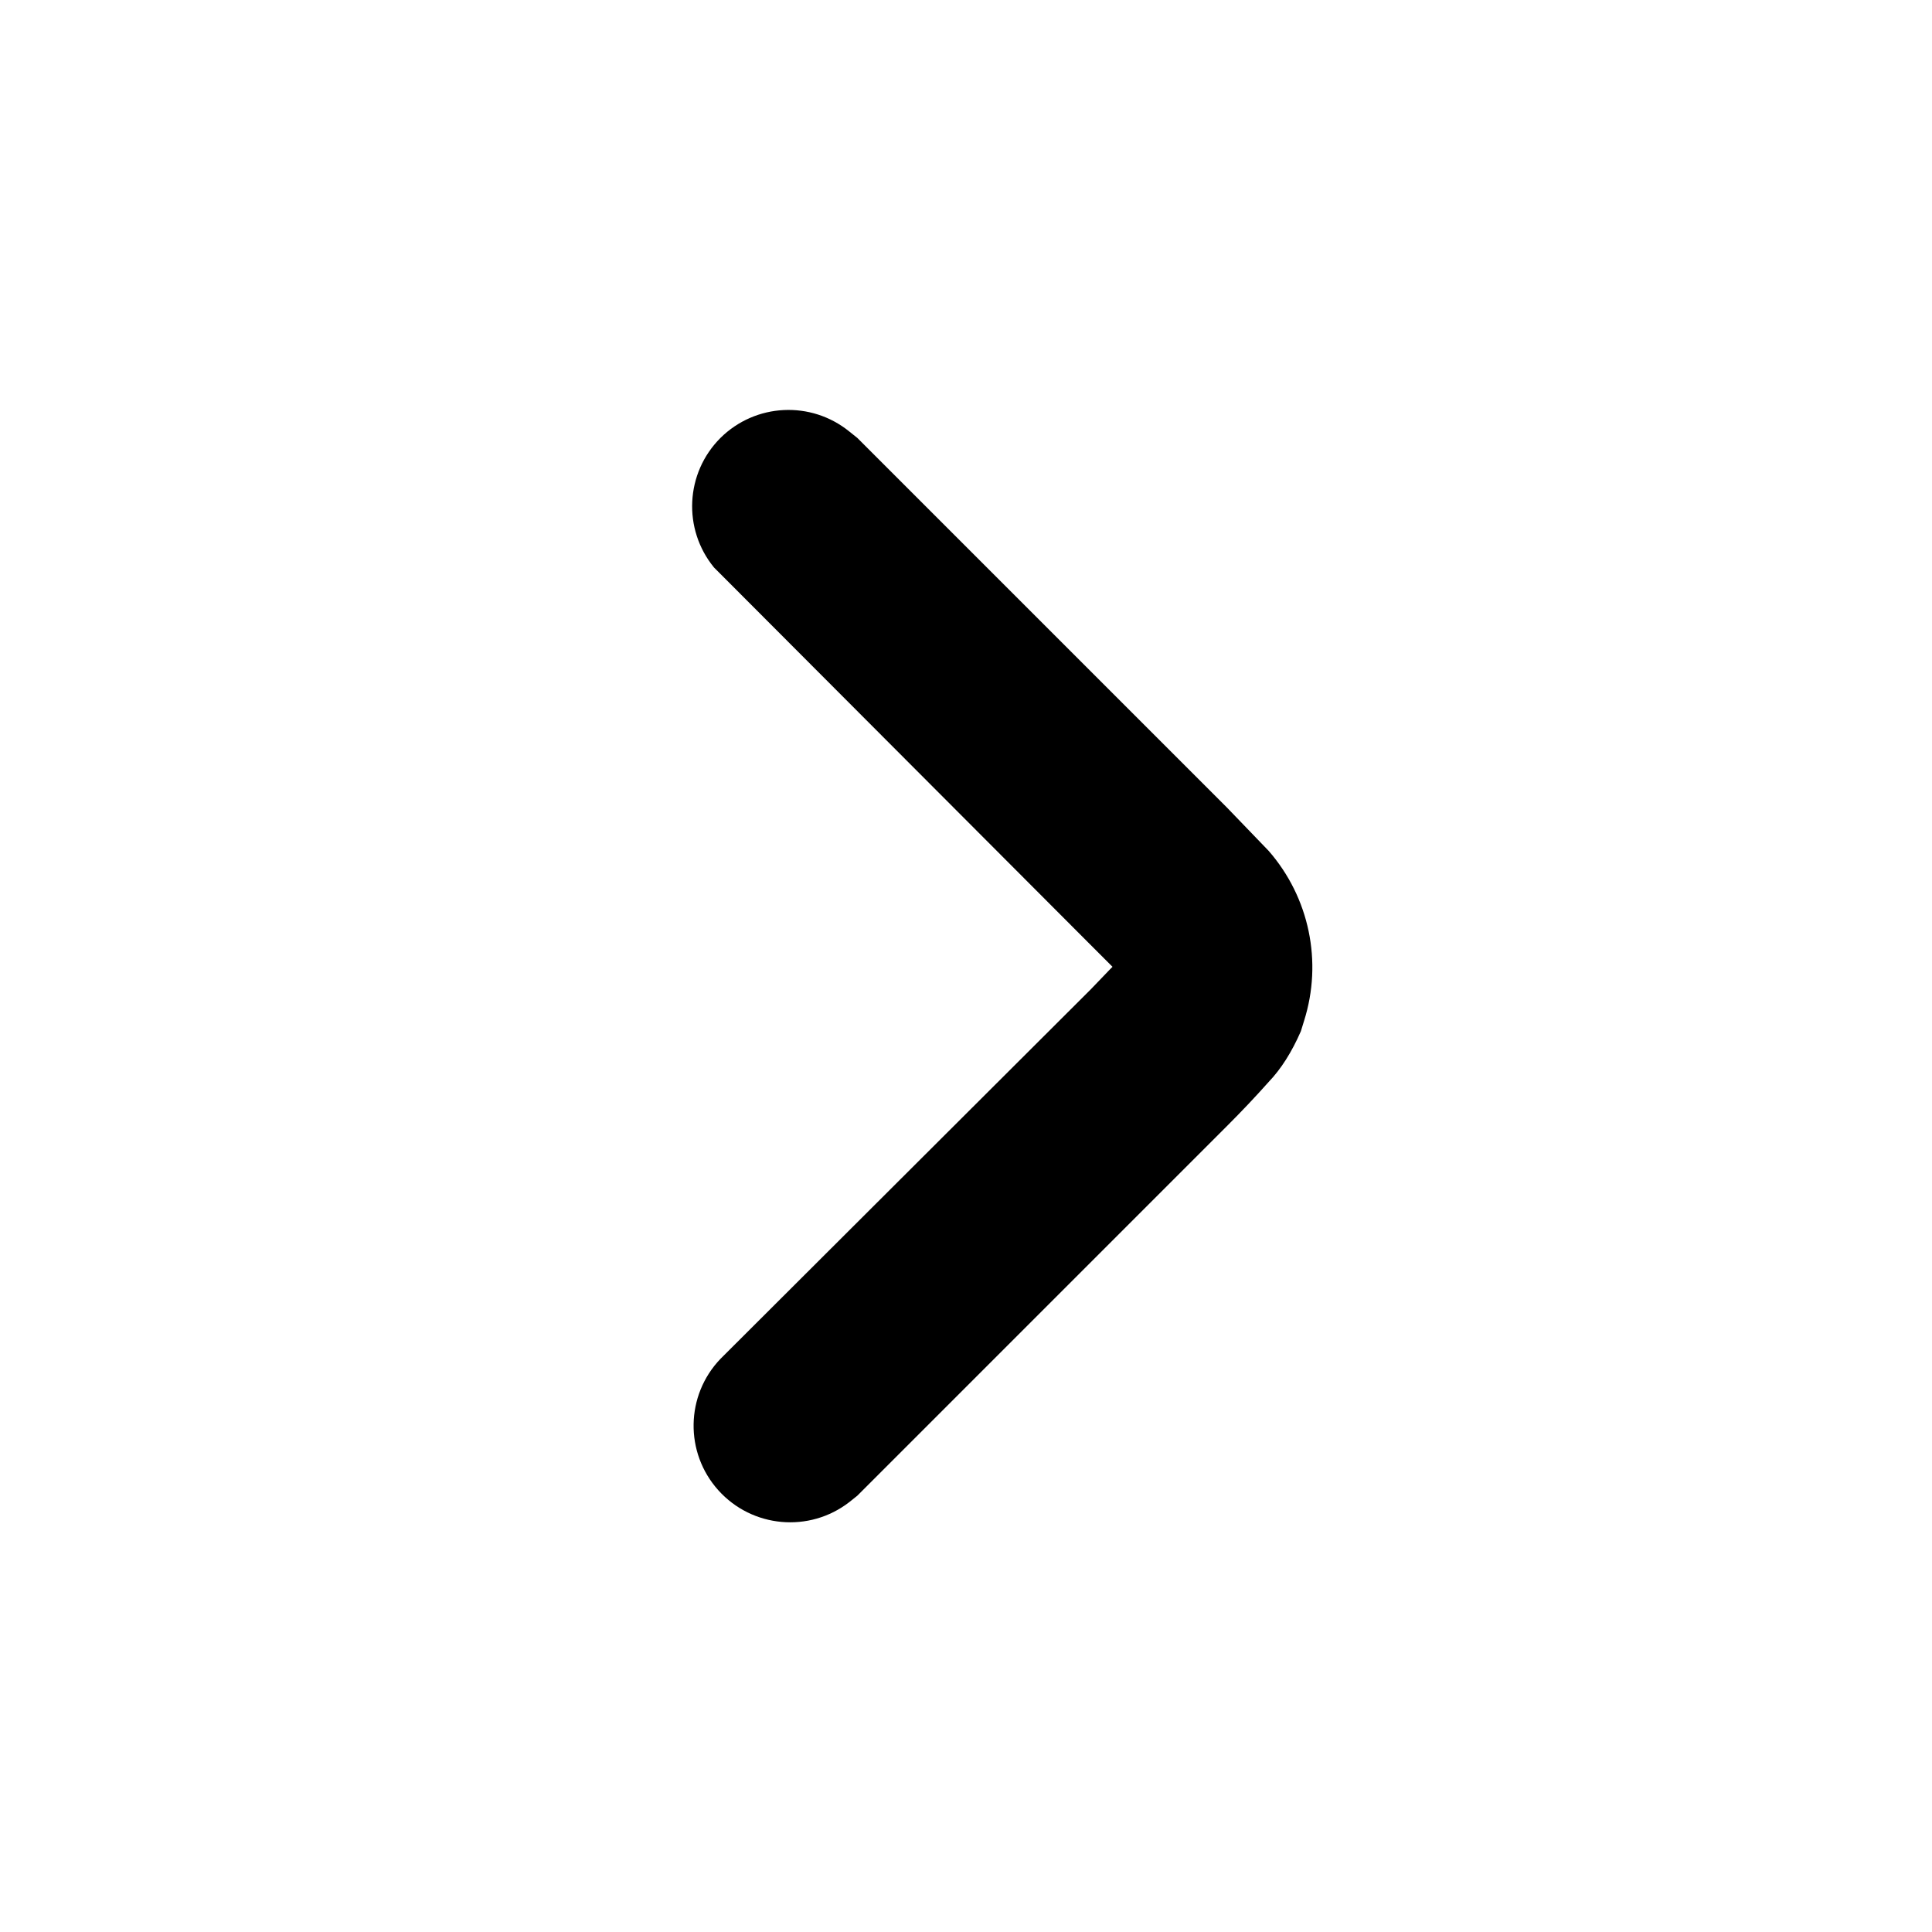
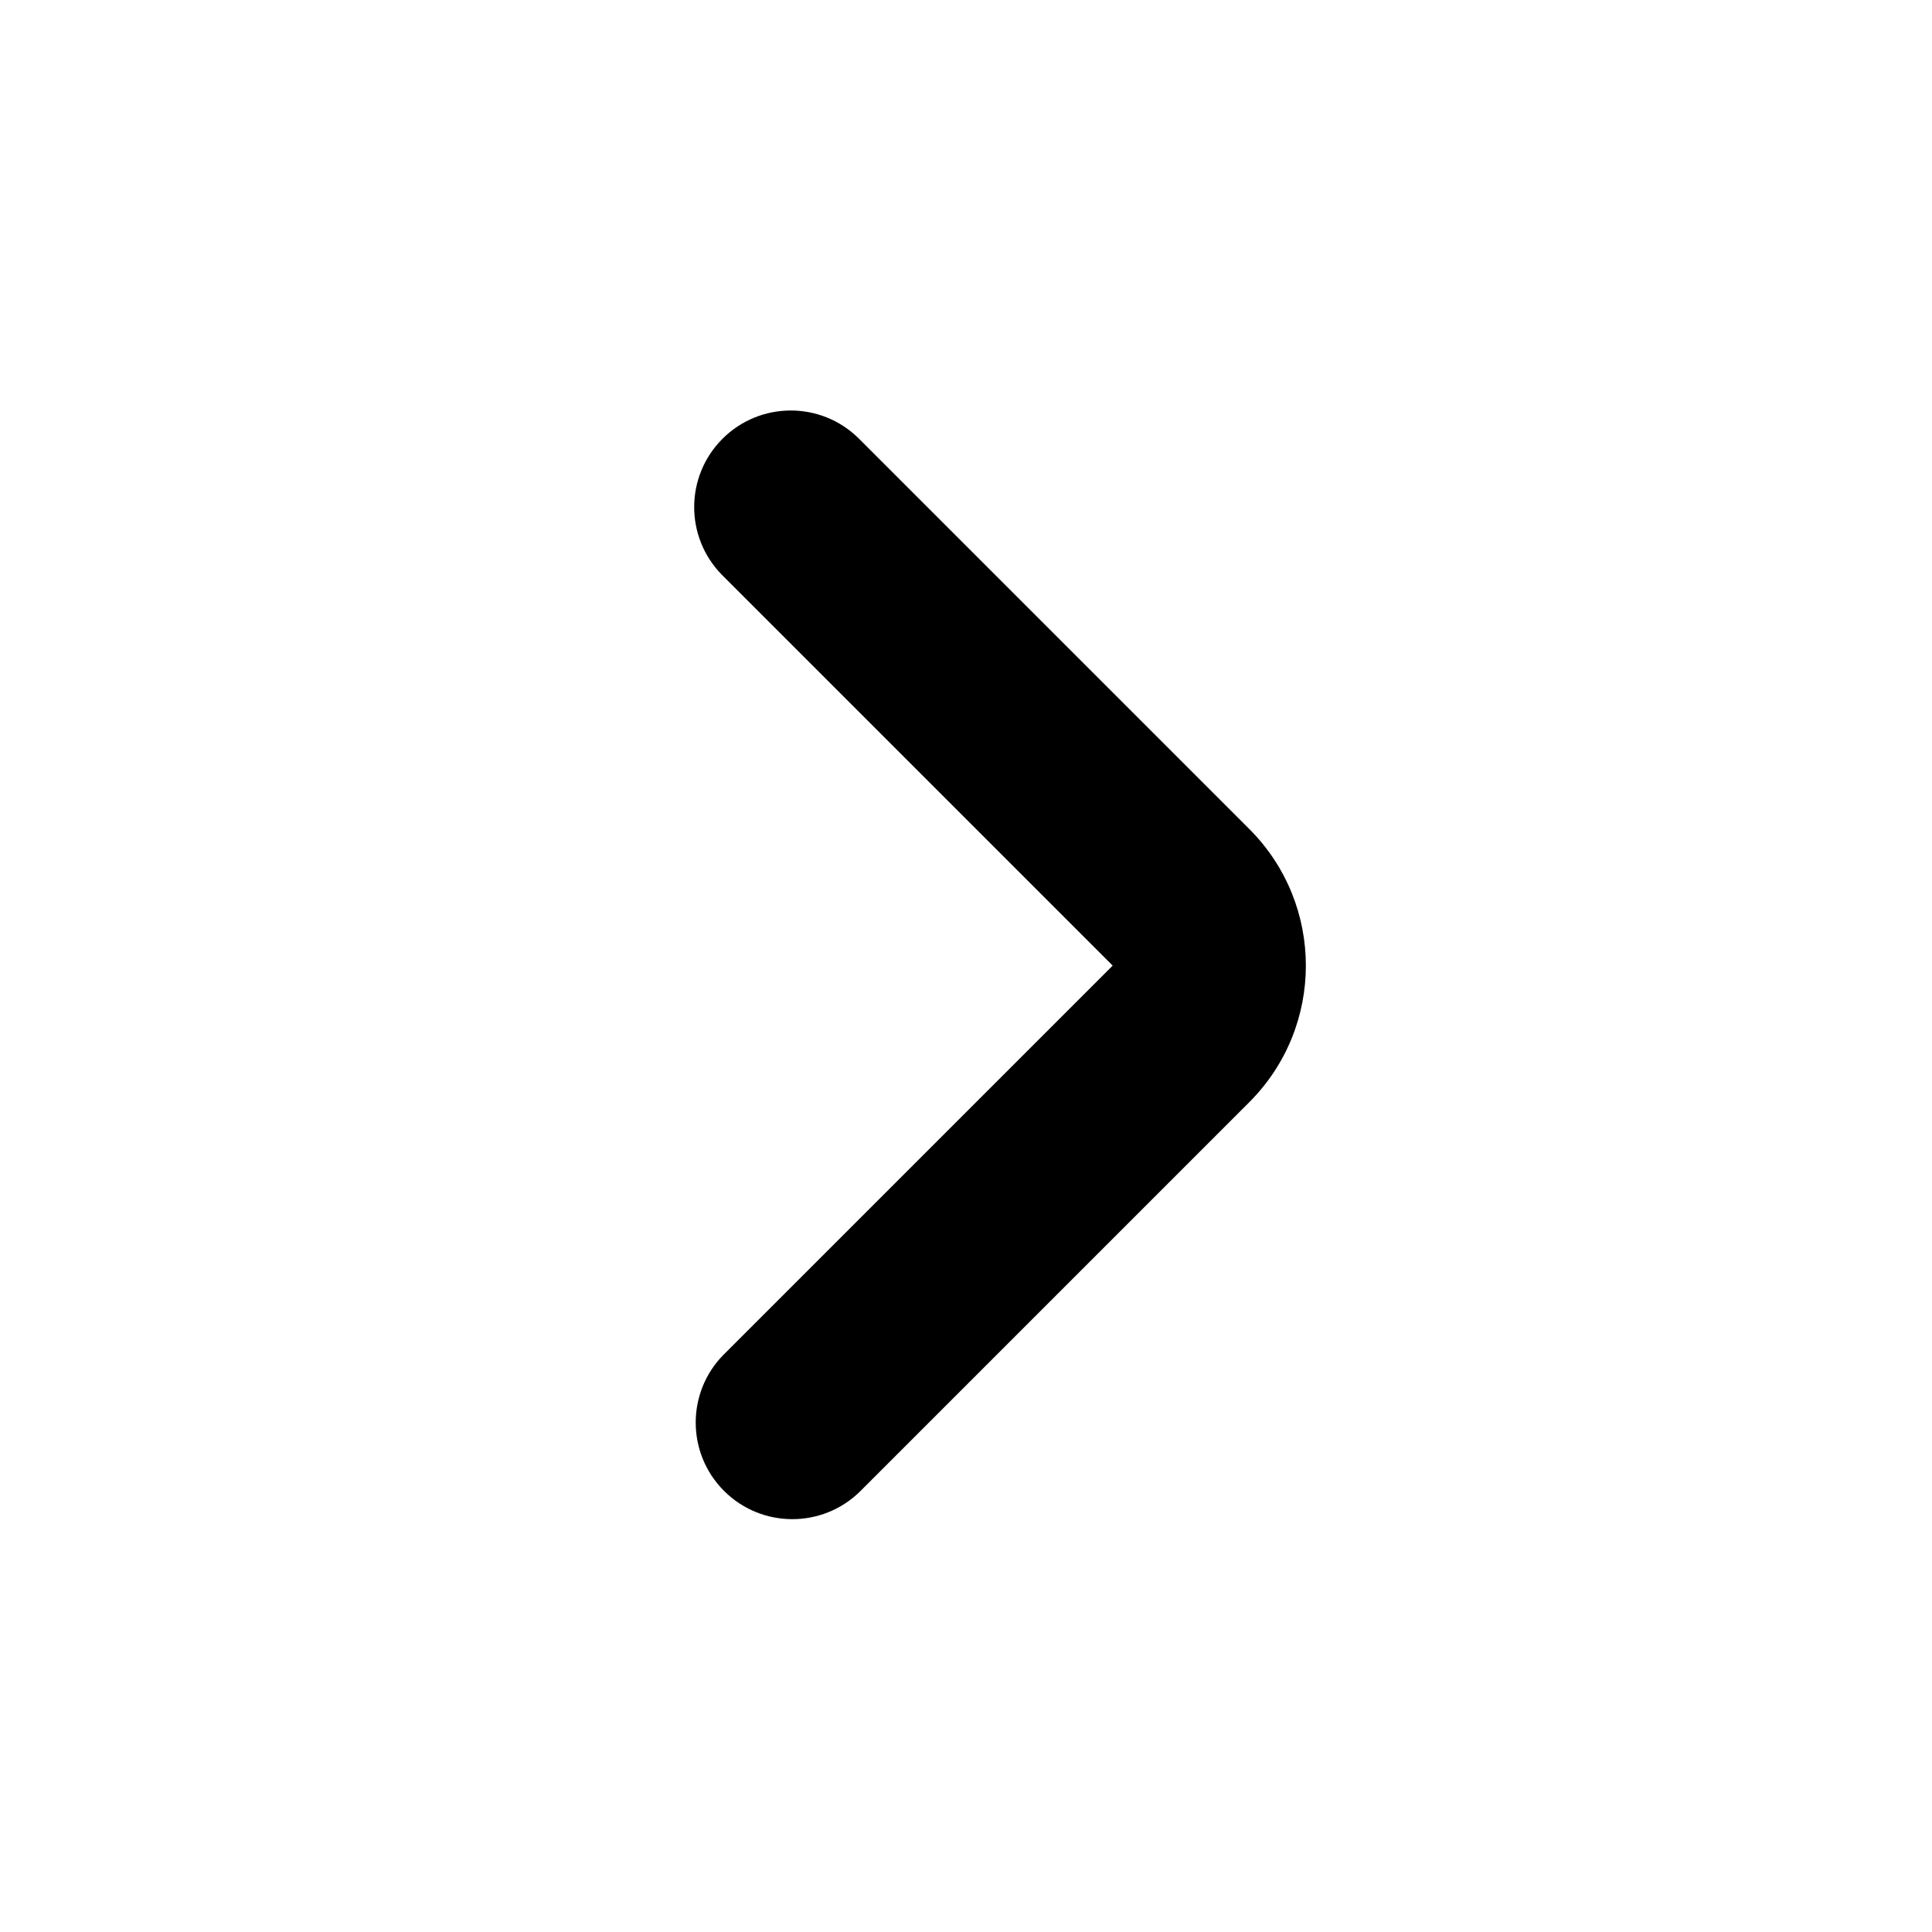
<svg xmlns="http://www.w3.org/2000/svg" viewBox="0 0 24 24" width="24" height="24">
-   <path d="M8.95 5.44a1.2 1.2 0 0 1 1.6-.08l.1.08 4.59 4.59.52.54a2.2 2.2 0 0 1 .44 2.11l-.04.13q-.17.39-.4.63-.24.27-.52.55l-4.59 4.59-.1.08a1.2 1.2 0 0 1-1.6-1.78l4.6-4.59.24-.25.03-.03-.03-.03-.25-.25-4.59-4.6-.08-.08a1.2 1.2 0 0 1 .08-1.61" />
+   <path d="M8.987 16.83L13.822 11.995L8.968 7.141A1.2 1.2 0 0 1 10.665 5.444L15.519 10.298A2.4 2.4 0 0 1 15.519 13.692L10.684 18.527A1.2 1.2 0 0 1 8.987 16.83Z" />
</svg>
